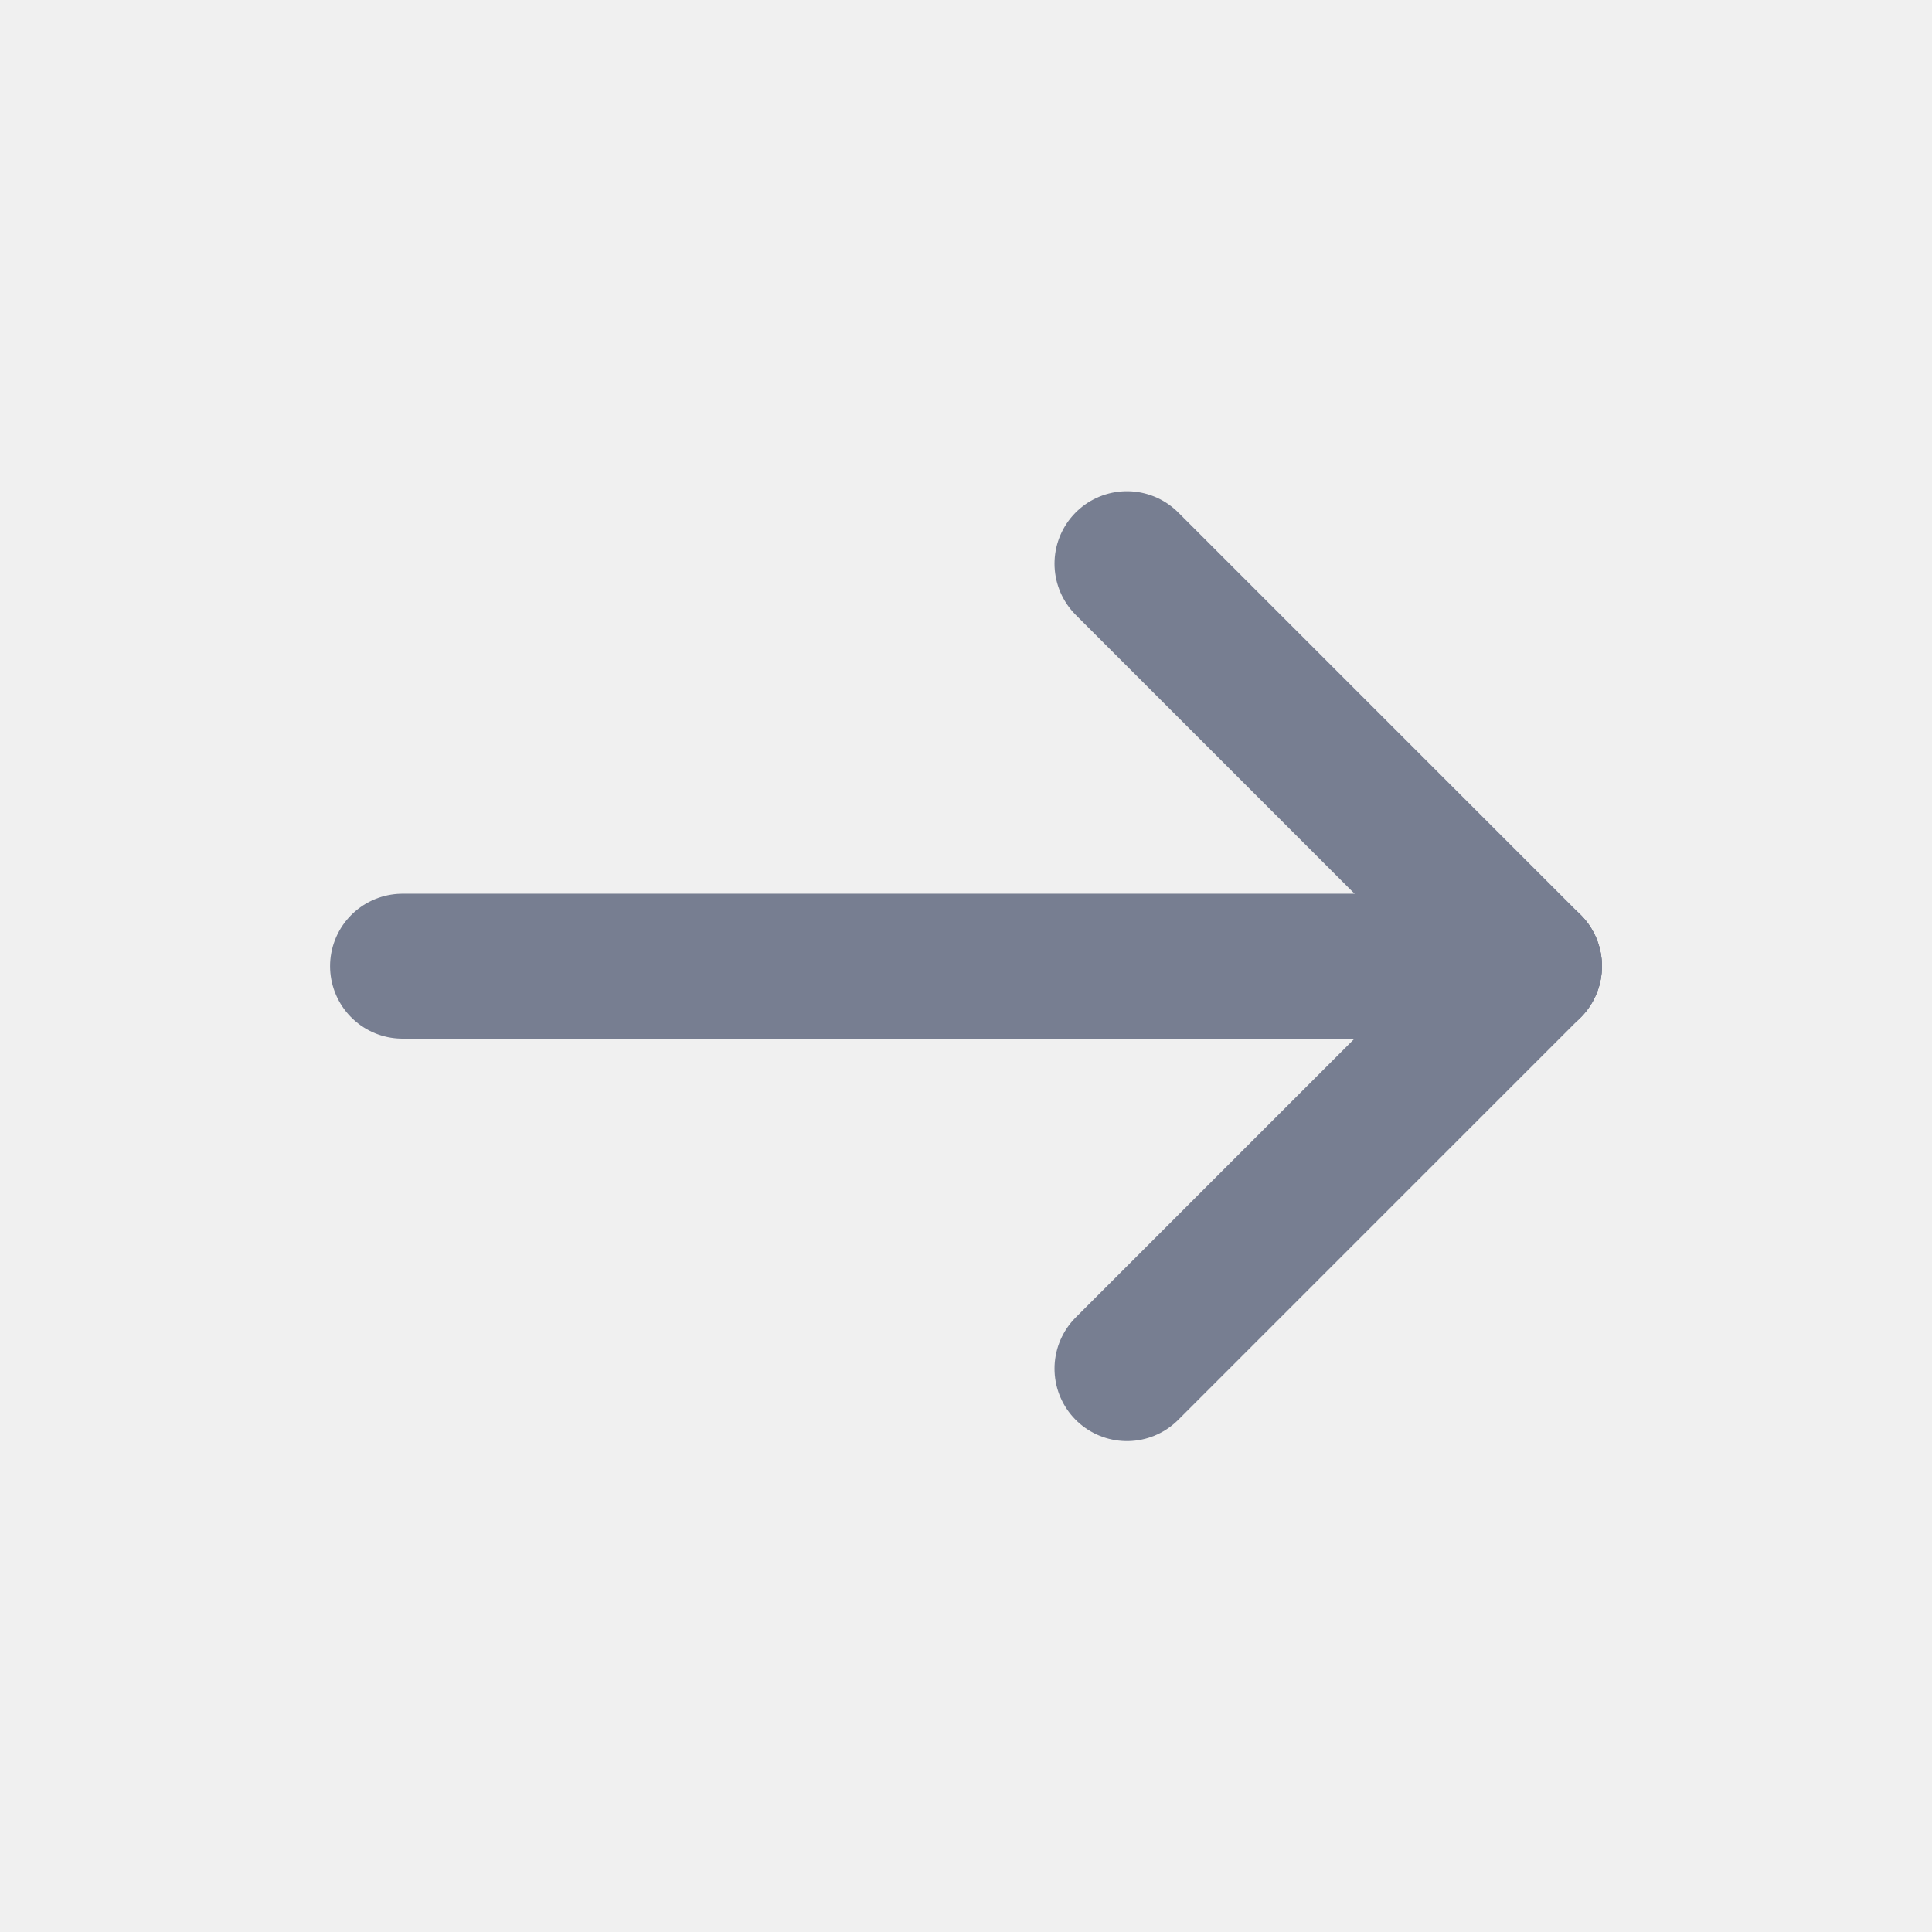
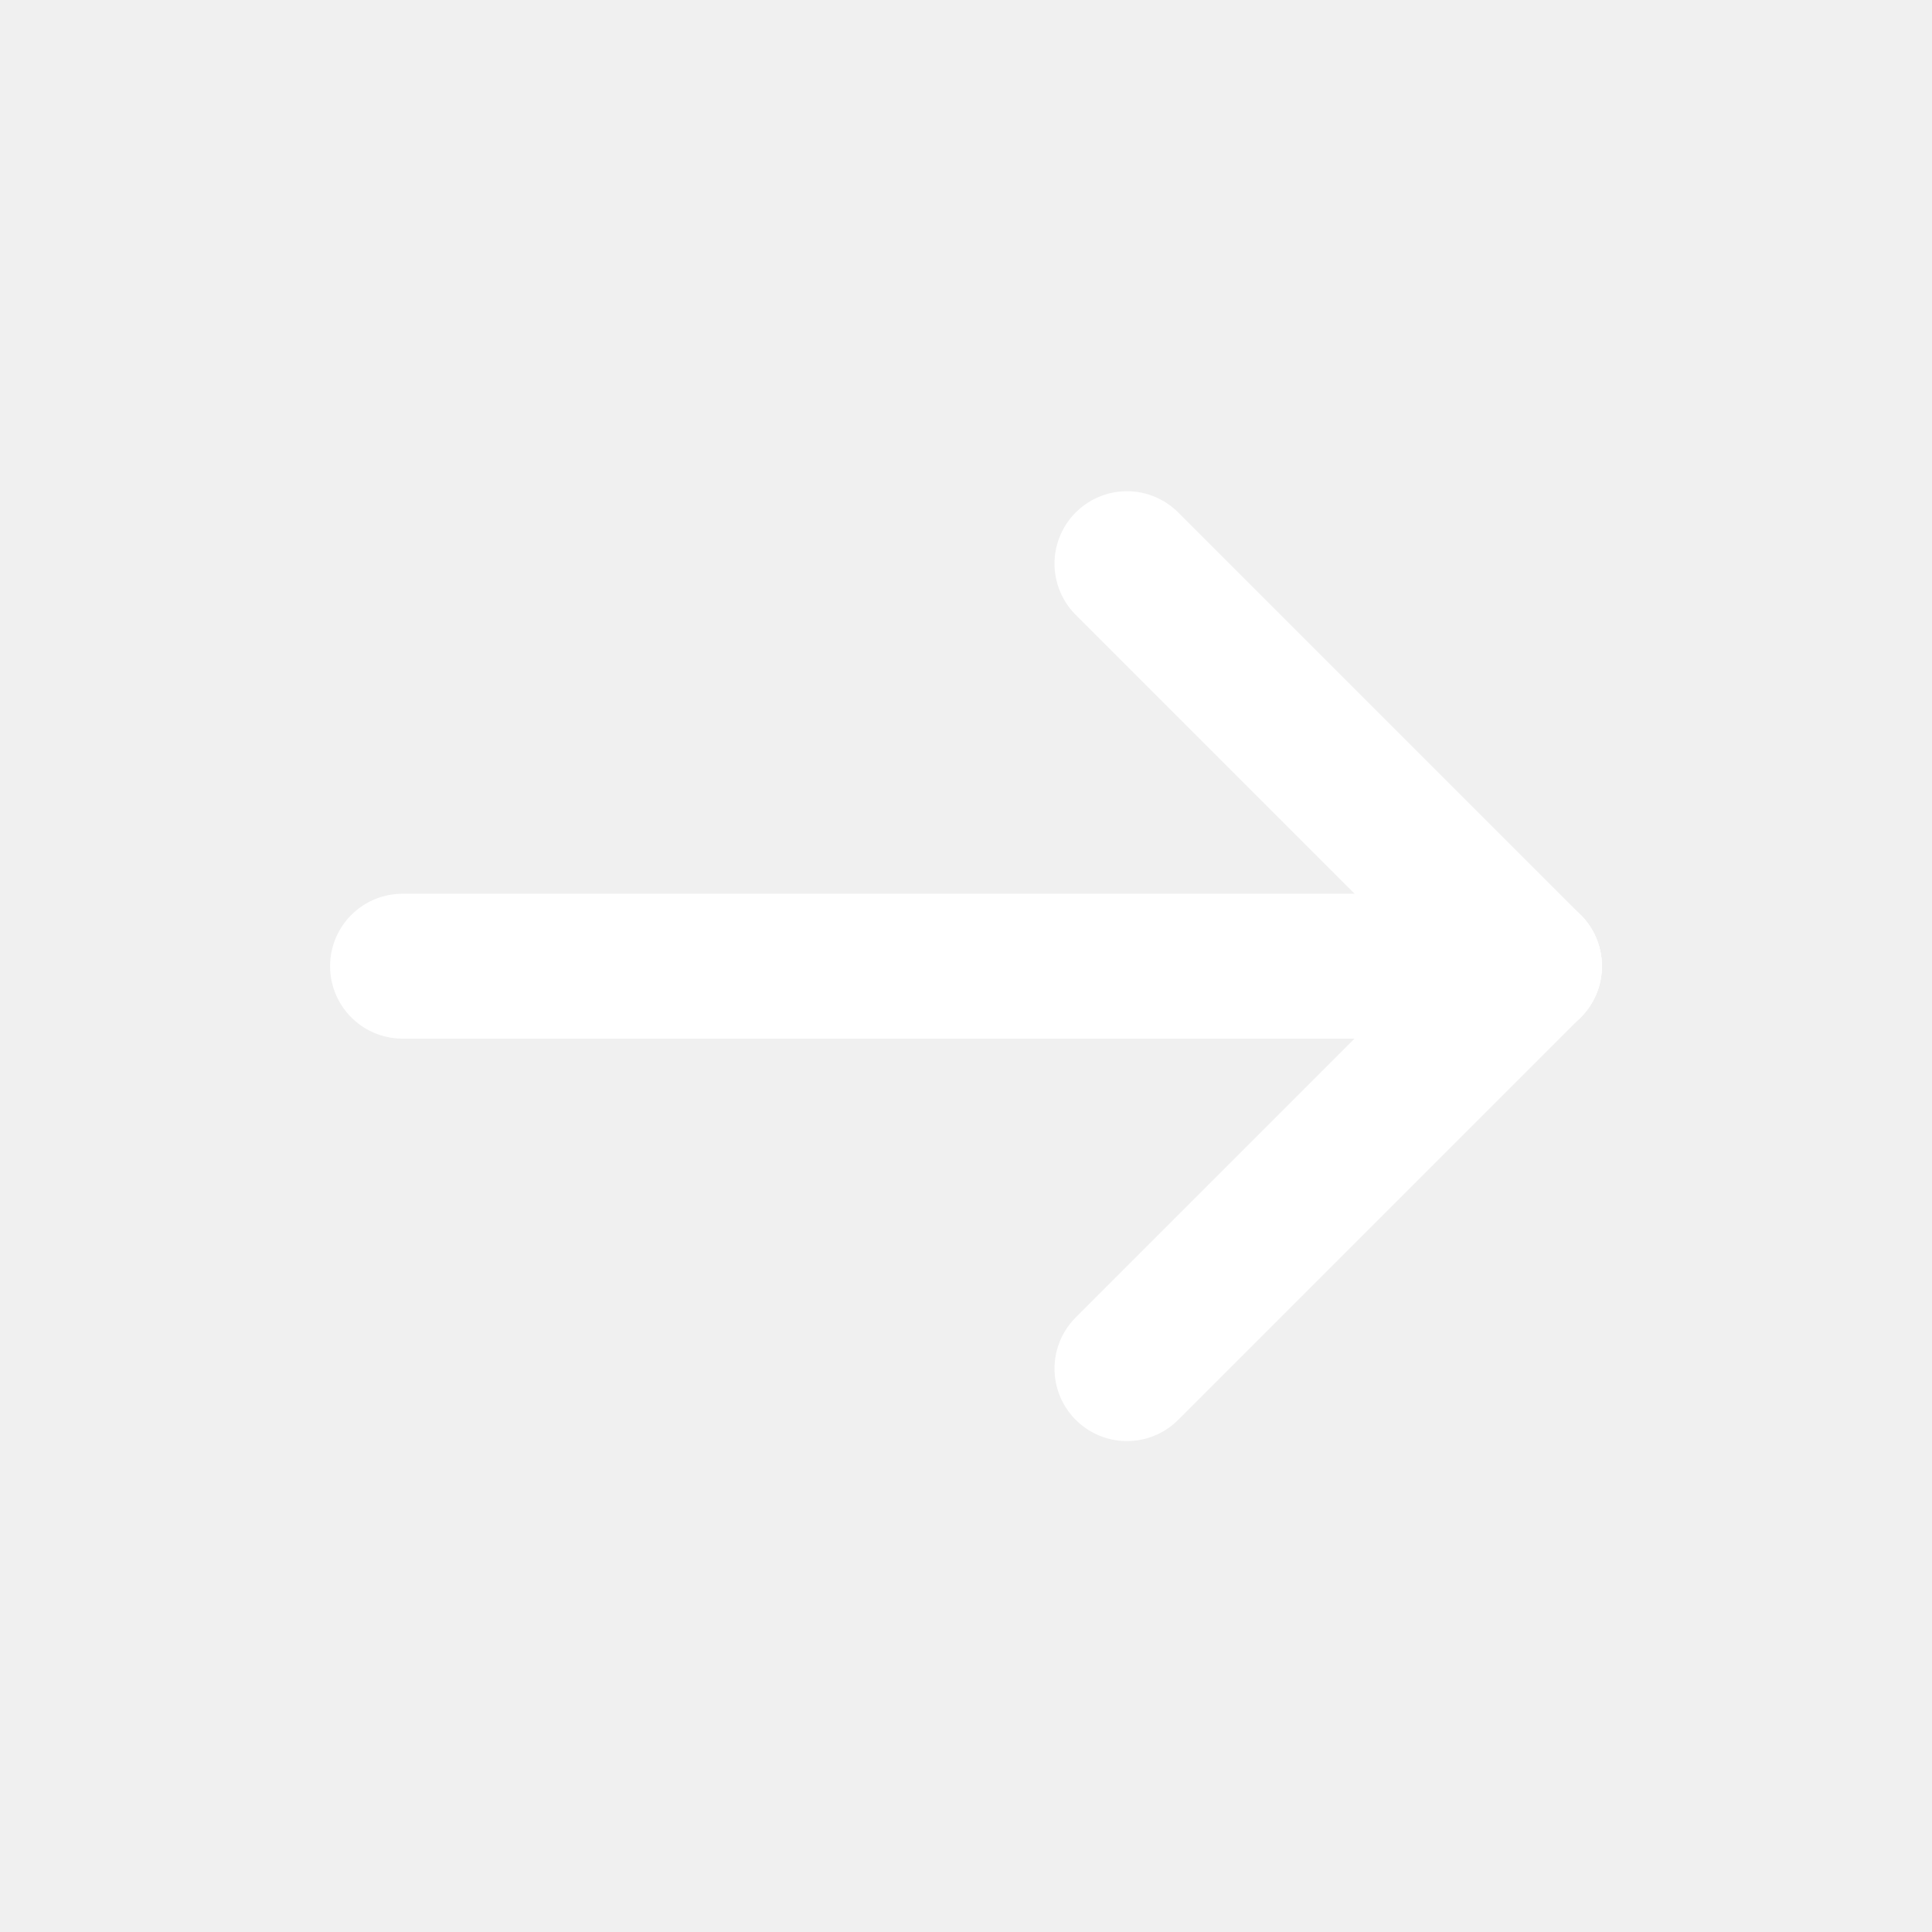
<svg xmlns="http://www.w3.org/2000/svg" width="32" height="32" viewBox="0 0 32 32" fill="none">
-   <path d="M25.333 16.003H6.667" stroke="#777E91" stroke-width="2.4" stroke-linecap="round" stroke-linejoin="round" />
-   <path d="M18.666 22.669L25.333 16.002" stroke="#777E91" stroke-width="2.4" stroke-linecap="round" stroke-linejoin="round" />
-   <path d="M18.666 9.336L25.333 16.003" stroke="#777E91" stroke-width="2.4" stroke-linecap="round" stroke-linejoin="round" />
+   <path d="M25.333 16.003H6.667" stroke="#fff" stroke-width="2.4" stroke-linecap="round" stroke-linejoin="round" />
+   <path d="M18.666 22.669L25.333 16.002" stroke="#fff" stroke-width="2.4" stroke-linecap="round" stroke-linejoin="round" />
+   <path d="M18.666 9.336L25.333 16.003" stroke="#fff" stroke-width="2.4" stroke-linecap="round" stroke-linejoin="round" />
</svg>
